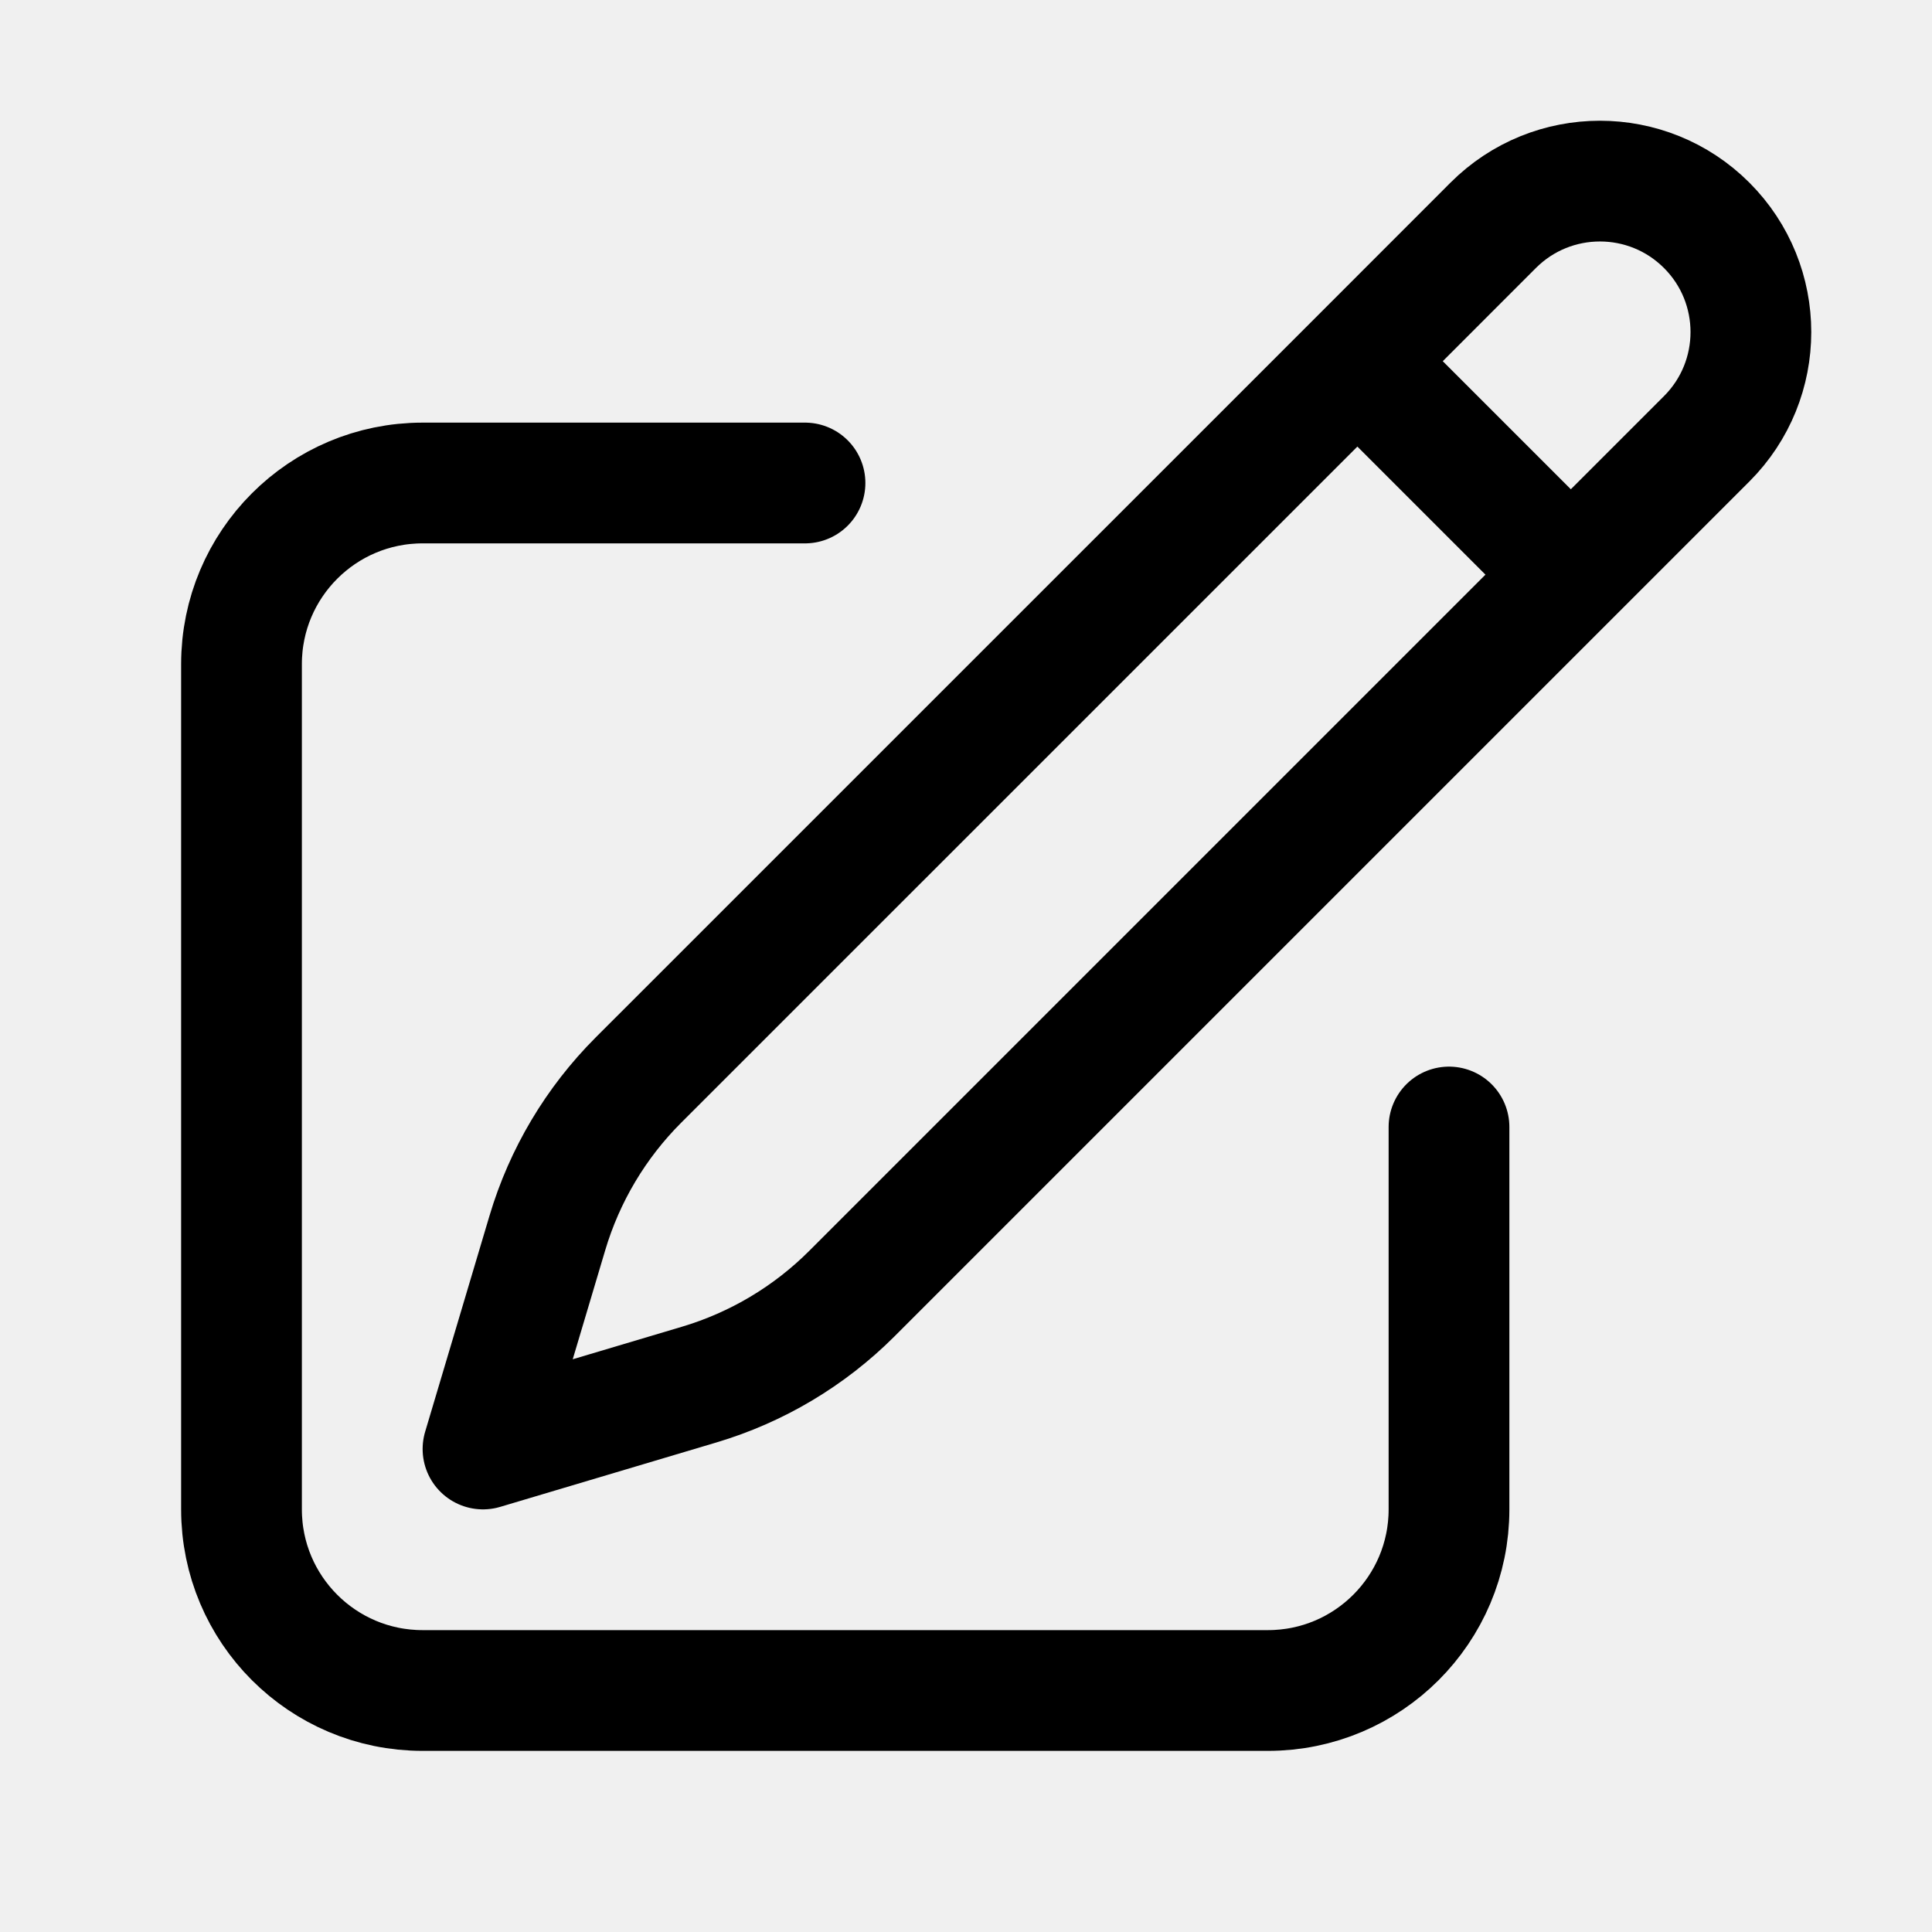
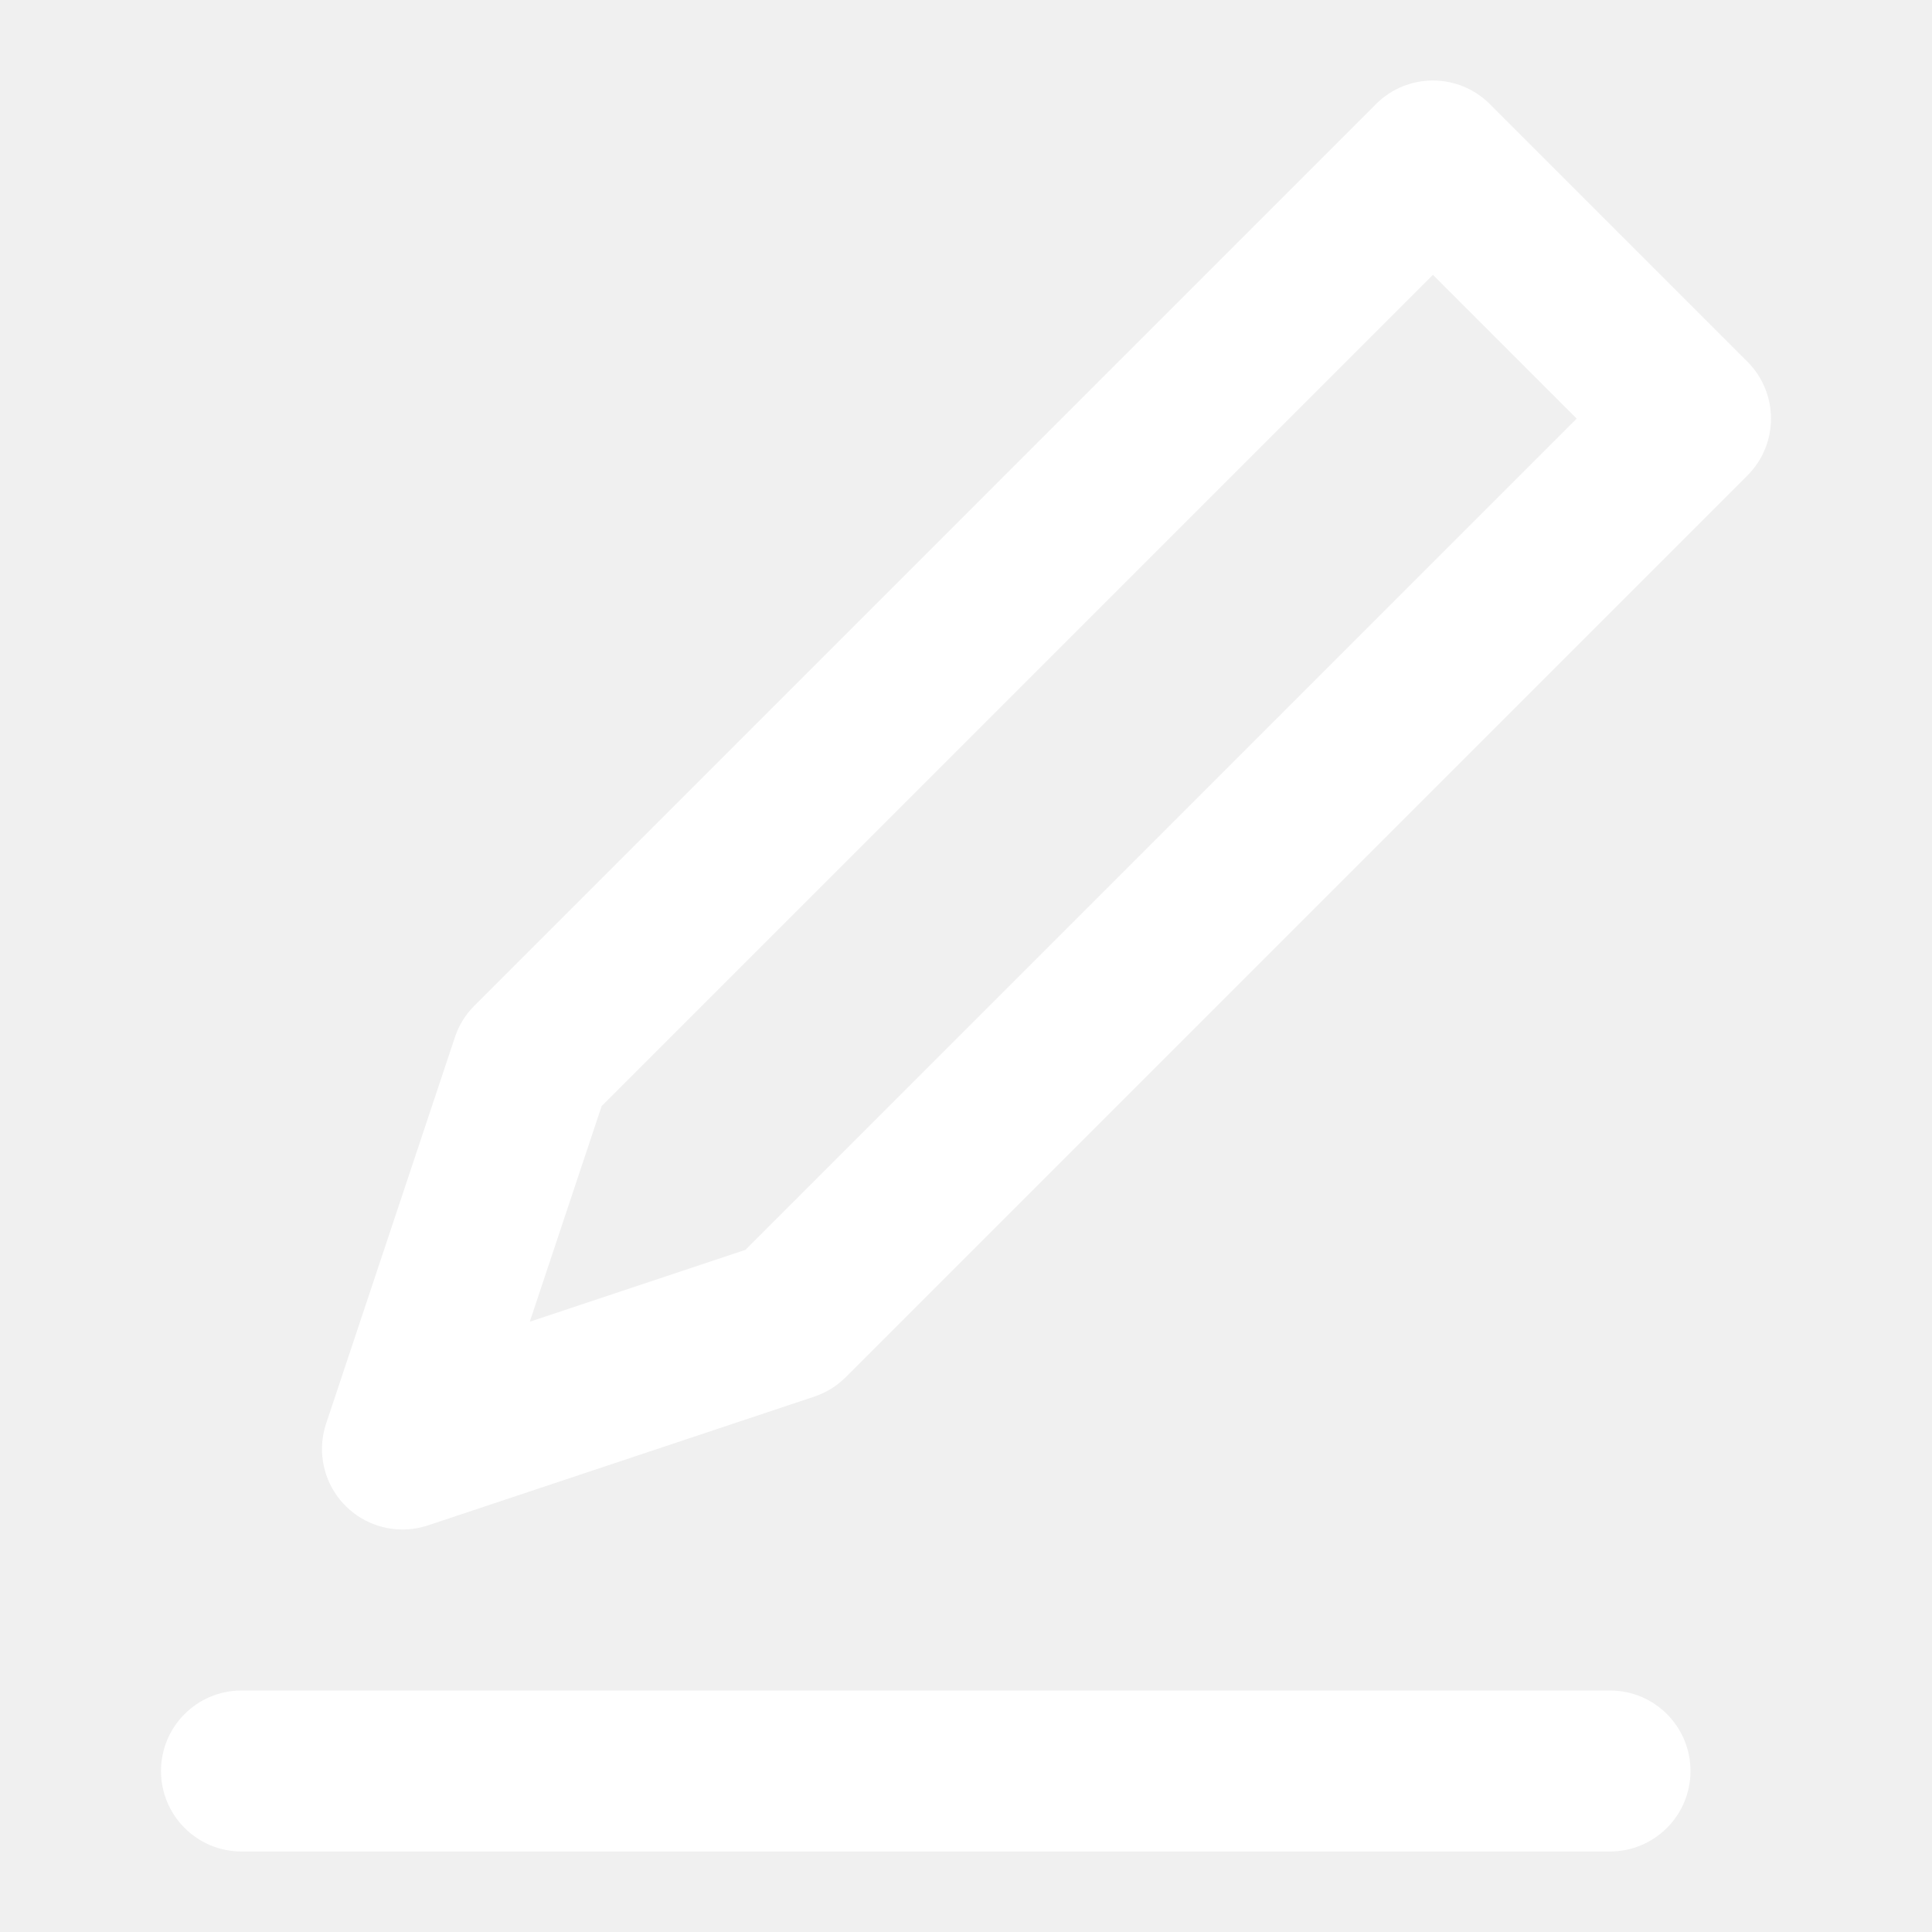
- <svg xmlns="http://www.w3.org/2000/svg" width="24px" height="24px" viewBox="0 0 24 24" stroke-width="1.5" stroke="currentColor" fill="none">
-   <path stroke-linecap="round" stroke-linejoin="round" d="M16.862 4.487l1.687-1.688a1.875 1.875 0 112.652 2.652L10.582 16.07a4.5 4.5 0 01-1.897 1.13L6 18l.8-2.685a4.5 4.5 0 011.13-1.897l8.932-8.931zm0 0L19.5 7.125M18 14v4.75A2.25 2.25 0 0115.75 21H5.25A2.25 2.25 0 013 18.75V8.25A2.25 2.25 0 015.25 6H10" />
+ <svg xmlns="http://www.w3.org/2000/svg" fill="#ffffff" width="64px" height="64px" viewBox="0 0 24 24" stroke="#ffffff" stroke-width="0">
+   <g id="SVGRepo_bgCarrier" stroke-width="0" />
+   <g id="SVGRepo_tracerCarrier" stroke-linecap="round" stroke-linejoin="round" />
+   <g id="SVGRepo_iconCarrier">
+     <path d="M17.093,1.293l-11.2,11.2a.99.99,0,0,0-.242.391l-1.6,4.8A1,1,0,0,0,5,19a1.014,1.014,0,0,0,.316-.051l4.8-1.6a1.006,1.006,0,0,0,.391-.242l11.2-11.2a1,1,0,0,0,0-1.414l-3.2-3.2A1,1,0,0,0,17.093,1.293ZM9.26,15.526l-2.679.893.893-2.679L17.8,3.414,19.586,5.2ZM3,21H20a1,1,0,0,1,0,2H3a1,1,0,0,1,0-2Z" />
+   </g>
</svg>
